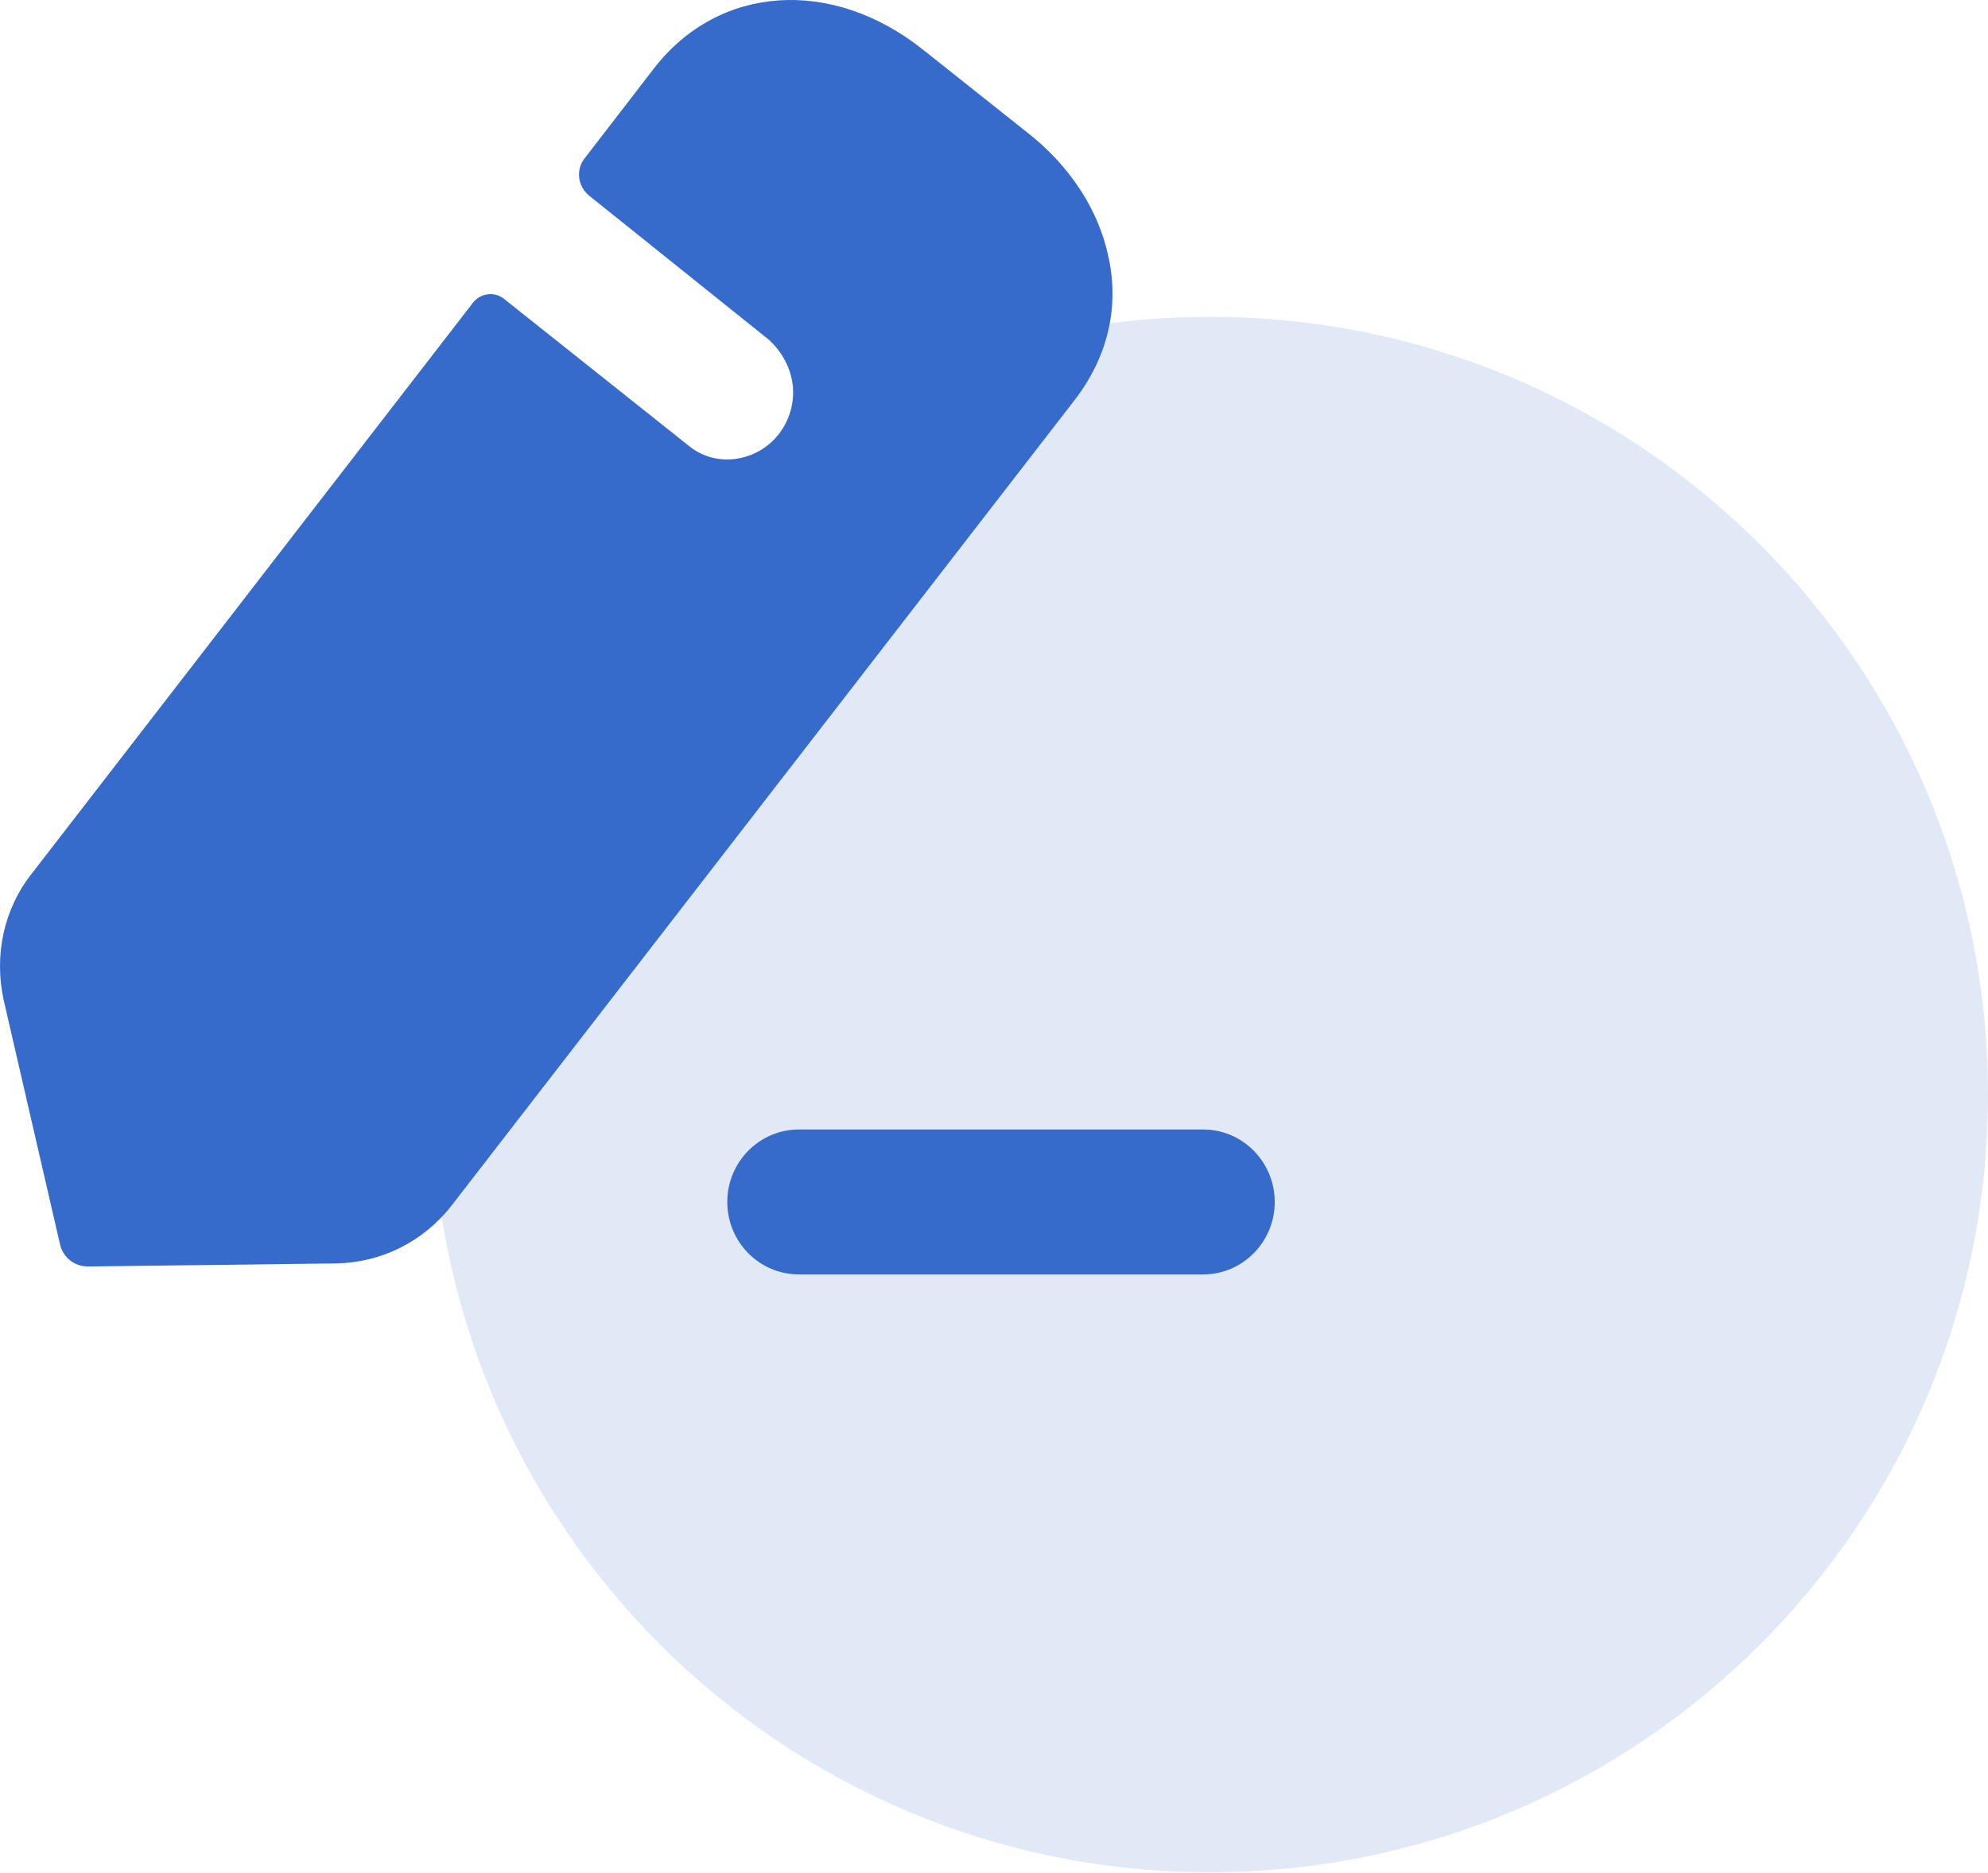
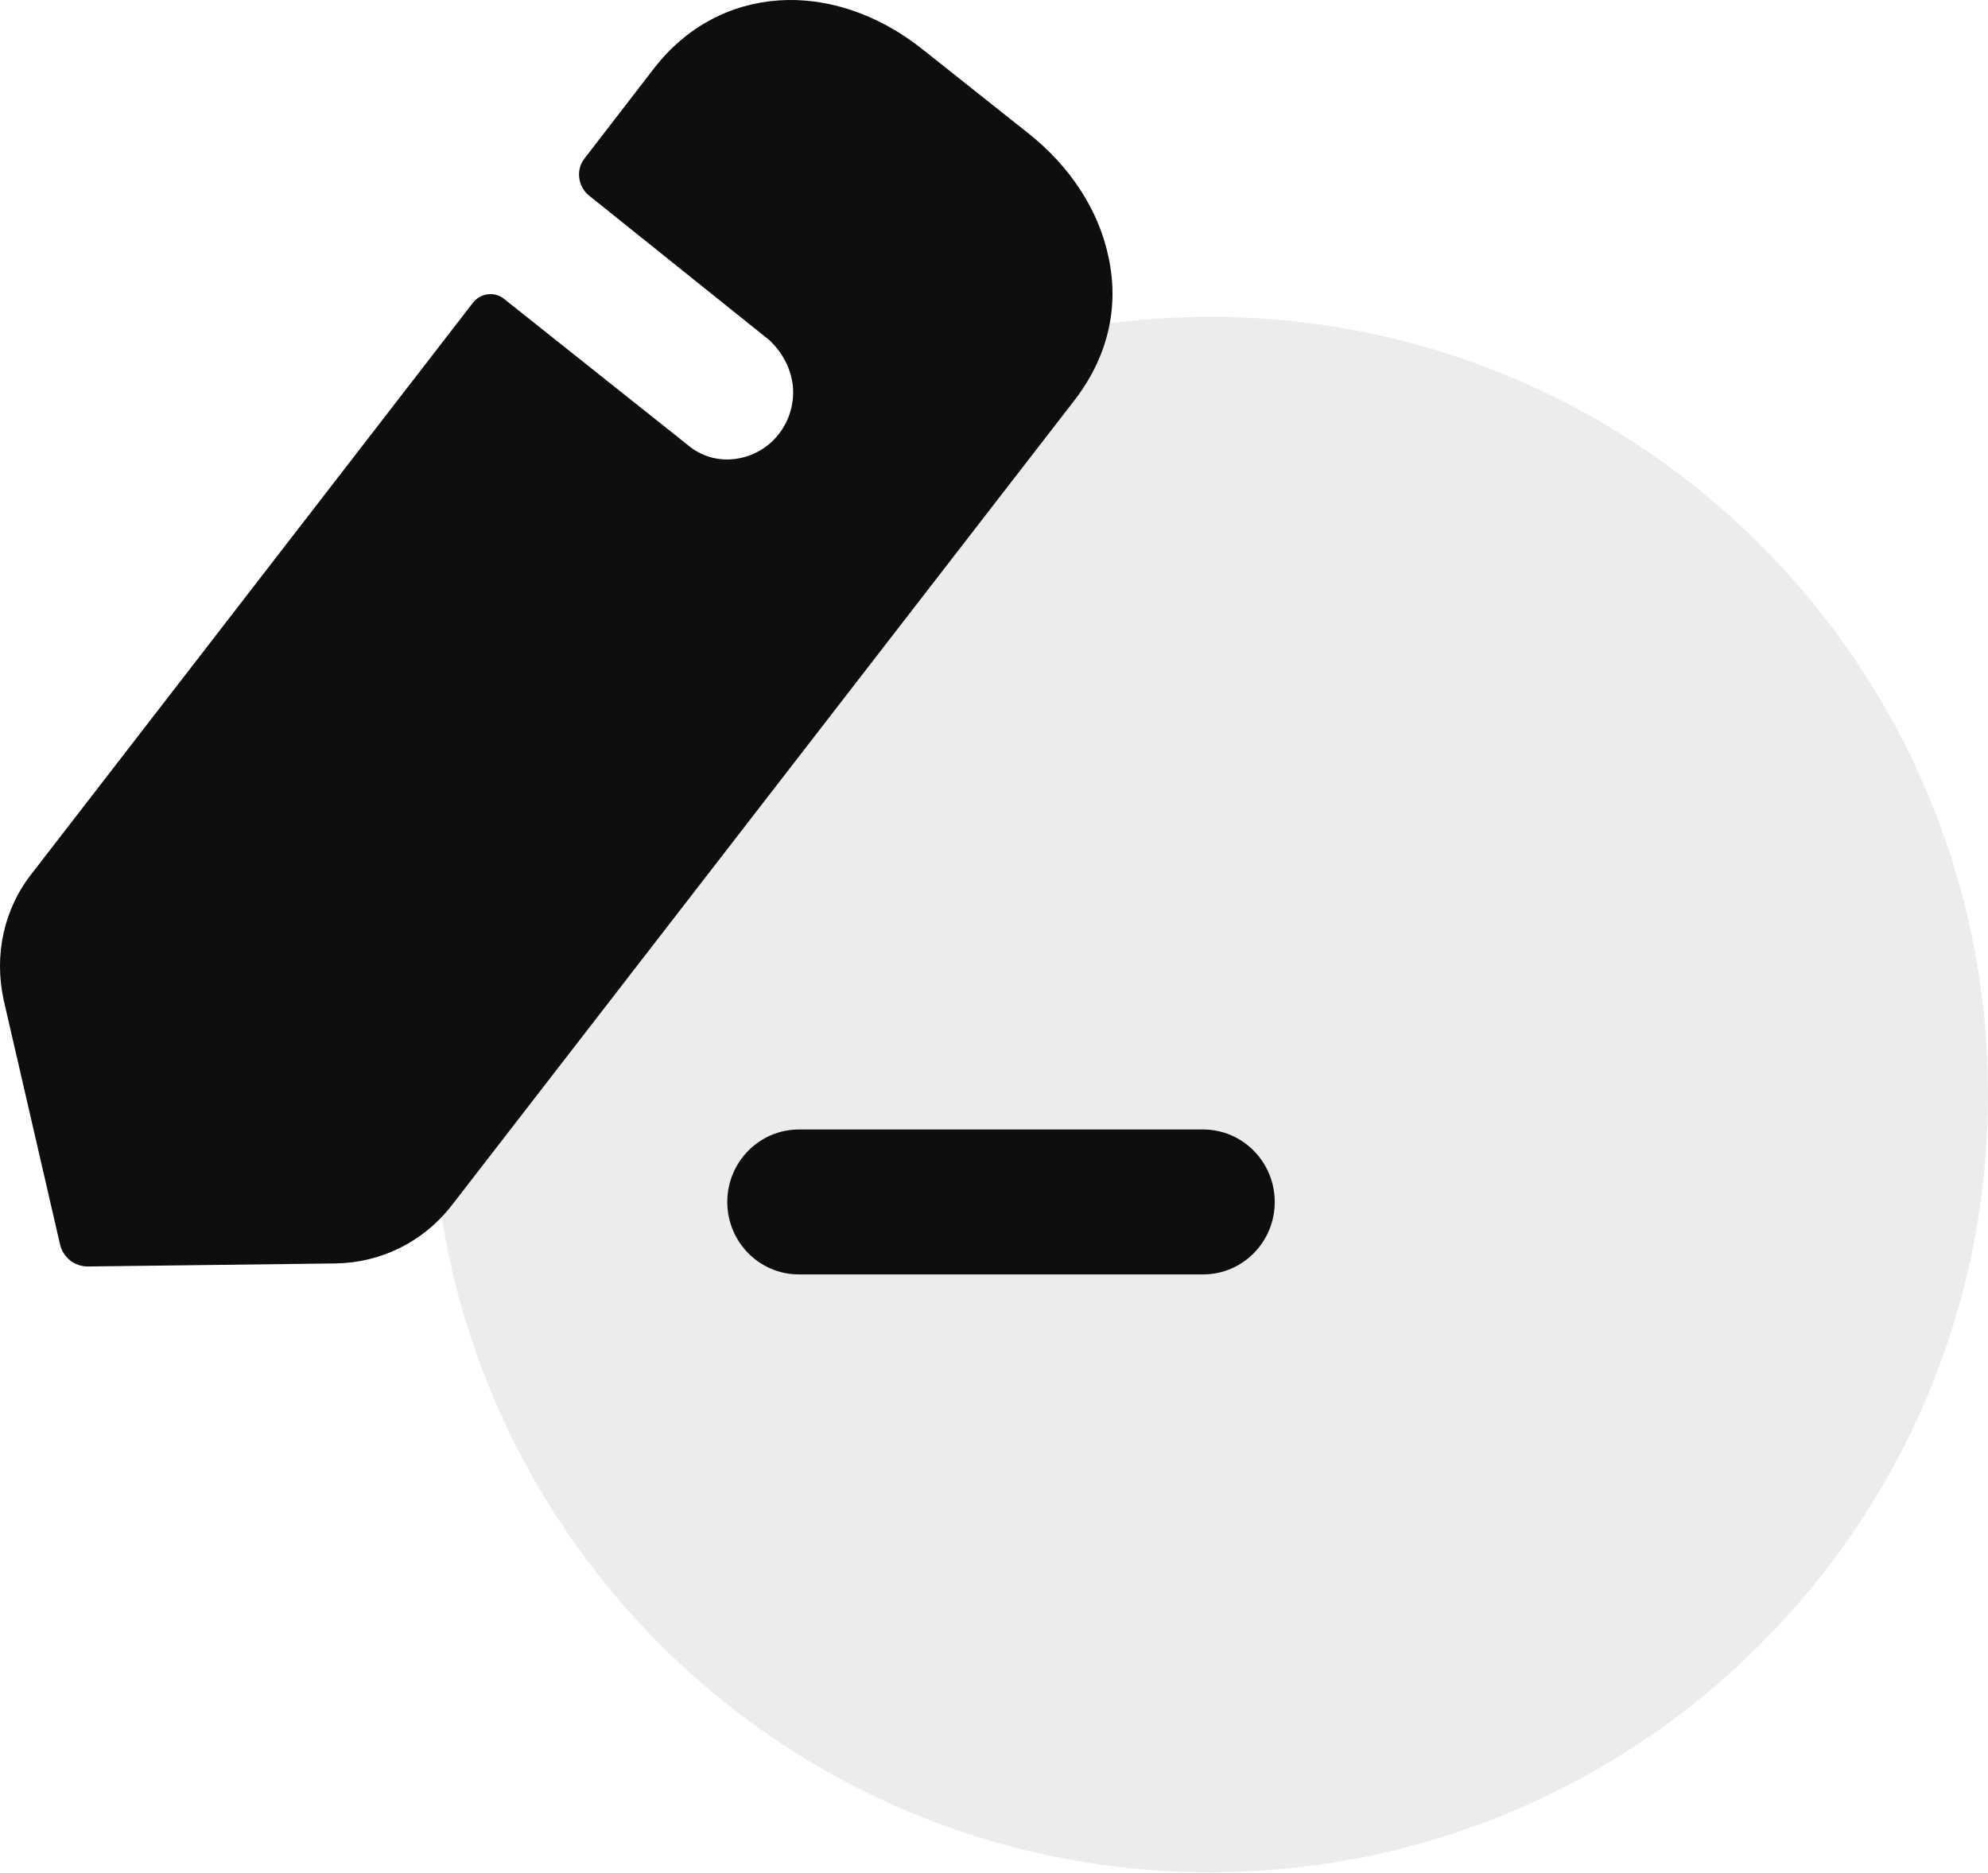
<svg xmlns="http://www.w3.org/2000/svg" width="69" height="65" viewBox="0 0 69 65" fill="none">
-   <circle opacity="0.15" cx="42" cy="38" r="27" fill="#376BCB" />
-   <path d="M41.761 39.213C43.131 39.213 44.244 40.342 44.244 41.729C44.244 43.119 43.131 44.244 41.761 44.244H27.726C26.356 44.244 25.243 43.119 25.243 41.729C25.243 40.342 26.356 39.213 27.726 39.213H41.761ZM32.028 1.718L35.653 4.598C37.14 5.761 38.131 7.294 38.47 8.905C38.861 10.678 38.444 12.42 37.27 13.926L15.673 41.855C14.682 43.123 13.222 43.837 11.656 43.863L3.049 43.969C2.579 43.969 2.188 43.652 2.084 43.203L0.128 34.721C-0.212 33.162 0.128 31.55 1.119 30.308L16.43 10.491C16.691 10.174 17.16 10.123 17.473 10.359L23.916 15.485C24.333 15.828 24.907 16.013 25.507 15.934C26.785 15.775 27.646 14.613 27.515 13.371C27.437 12.737 27.124 12.208 26.707 11.812C26.576 11.706 20.447 6.792 20.447 6.792C20.055 6.474 19.977 5.893 20.29 5.499L22.716 2.352C24.959 -0.528 28.872 -0.792 32.028 1.718Z" fill="#376BCB" />
+   <circle opacity="0.08" cx="42" cy="38" r="27" fill="#0E0E0E" />
+   <path d="M41.761 39.213C43.131 39.213 44.244 40.342 44.244 41.729C44.244 43.119 43.131 44.244 41.761 44.244H27.726C26.356 44.244 25.243 43.119 25.243 41.729C25.243 40.342 26.356 39.213 27.726 39.213H41.761ZM32.028 1.718L35.653 4.598C37.14 5.761 38.131 7.294 38.47 8.905C38.861 10.678 38.444 12.42 37.27 13.926L15.673 41.855C14.682 43.123 13.222 43.837 11.656 43.863L3.049 43.969C2.579 43.969 2.188 43.652 2.084 43.203L0.128 34.721C-0.212 33.162 0.128 31.55 1.119 30.308L16.43 10.491C16.691 10.174 17.16 10.123 17.473 10.359L23.916 15.485C24.333 15.828 24.907 16.013 25.507 15.934C26.785 15.775 27.646 14.613 27.515 13.371C27.437 12.737 27.124 12.208 26.707 11.812C26.576 11.706 20.447 6.792 20.447 6.792C20.055 6.474 19.977 5.893 20.29 5.499L22.716 2.352C24.959 -0.528 28.872 -0.792 32.028 1.718Z" fill="#0E0E0E" />
</svg>
